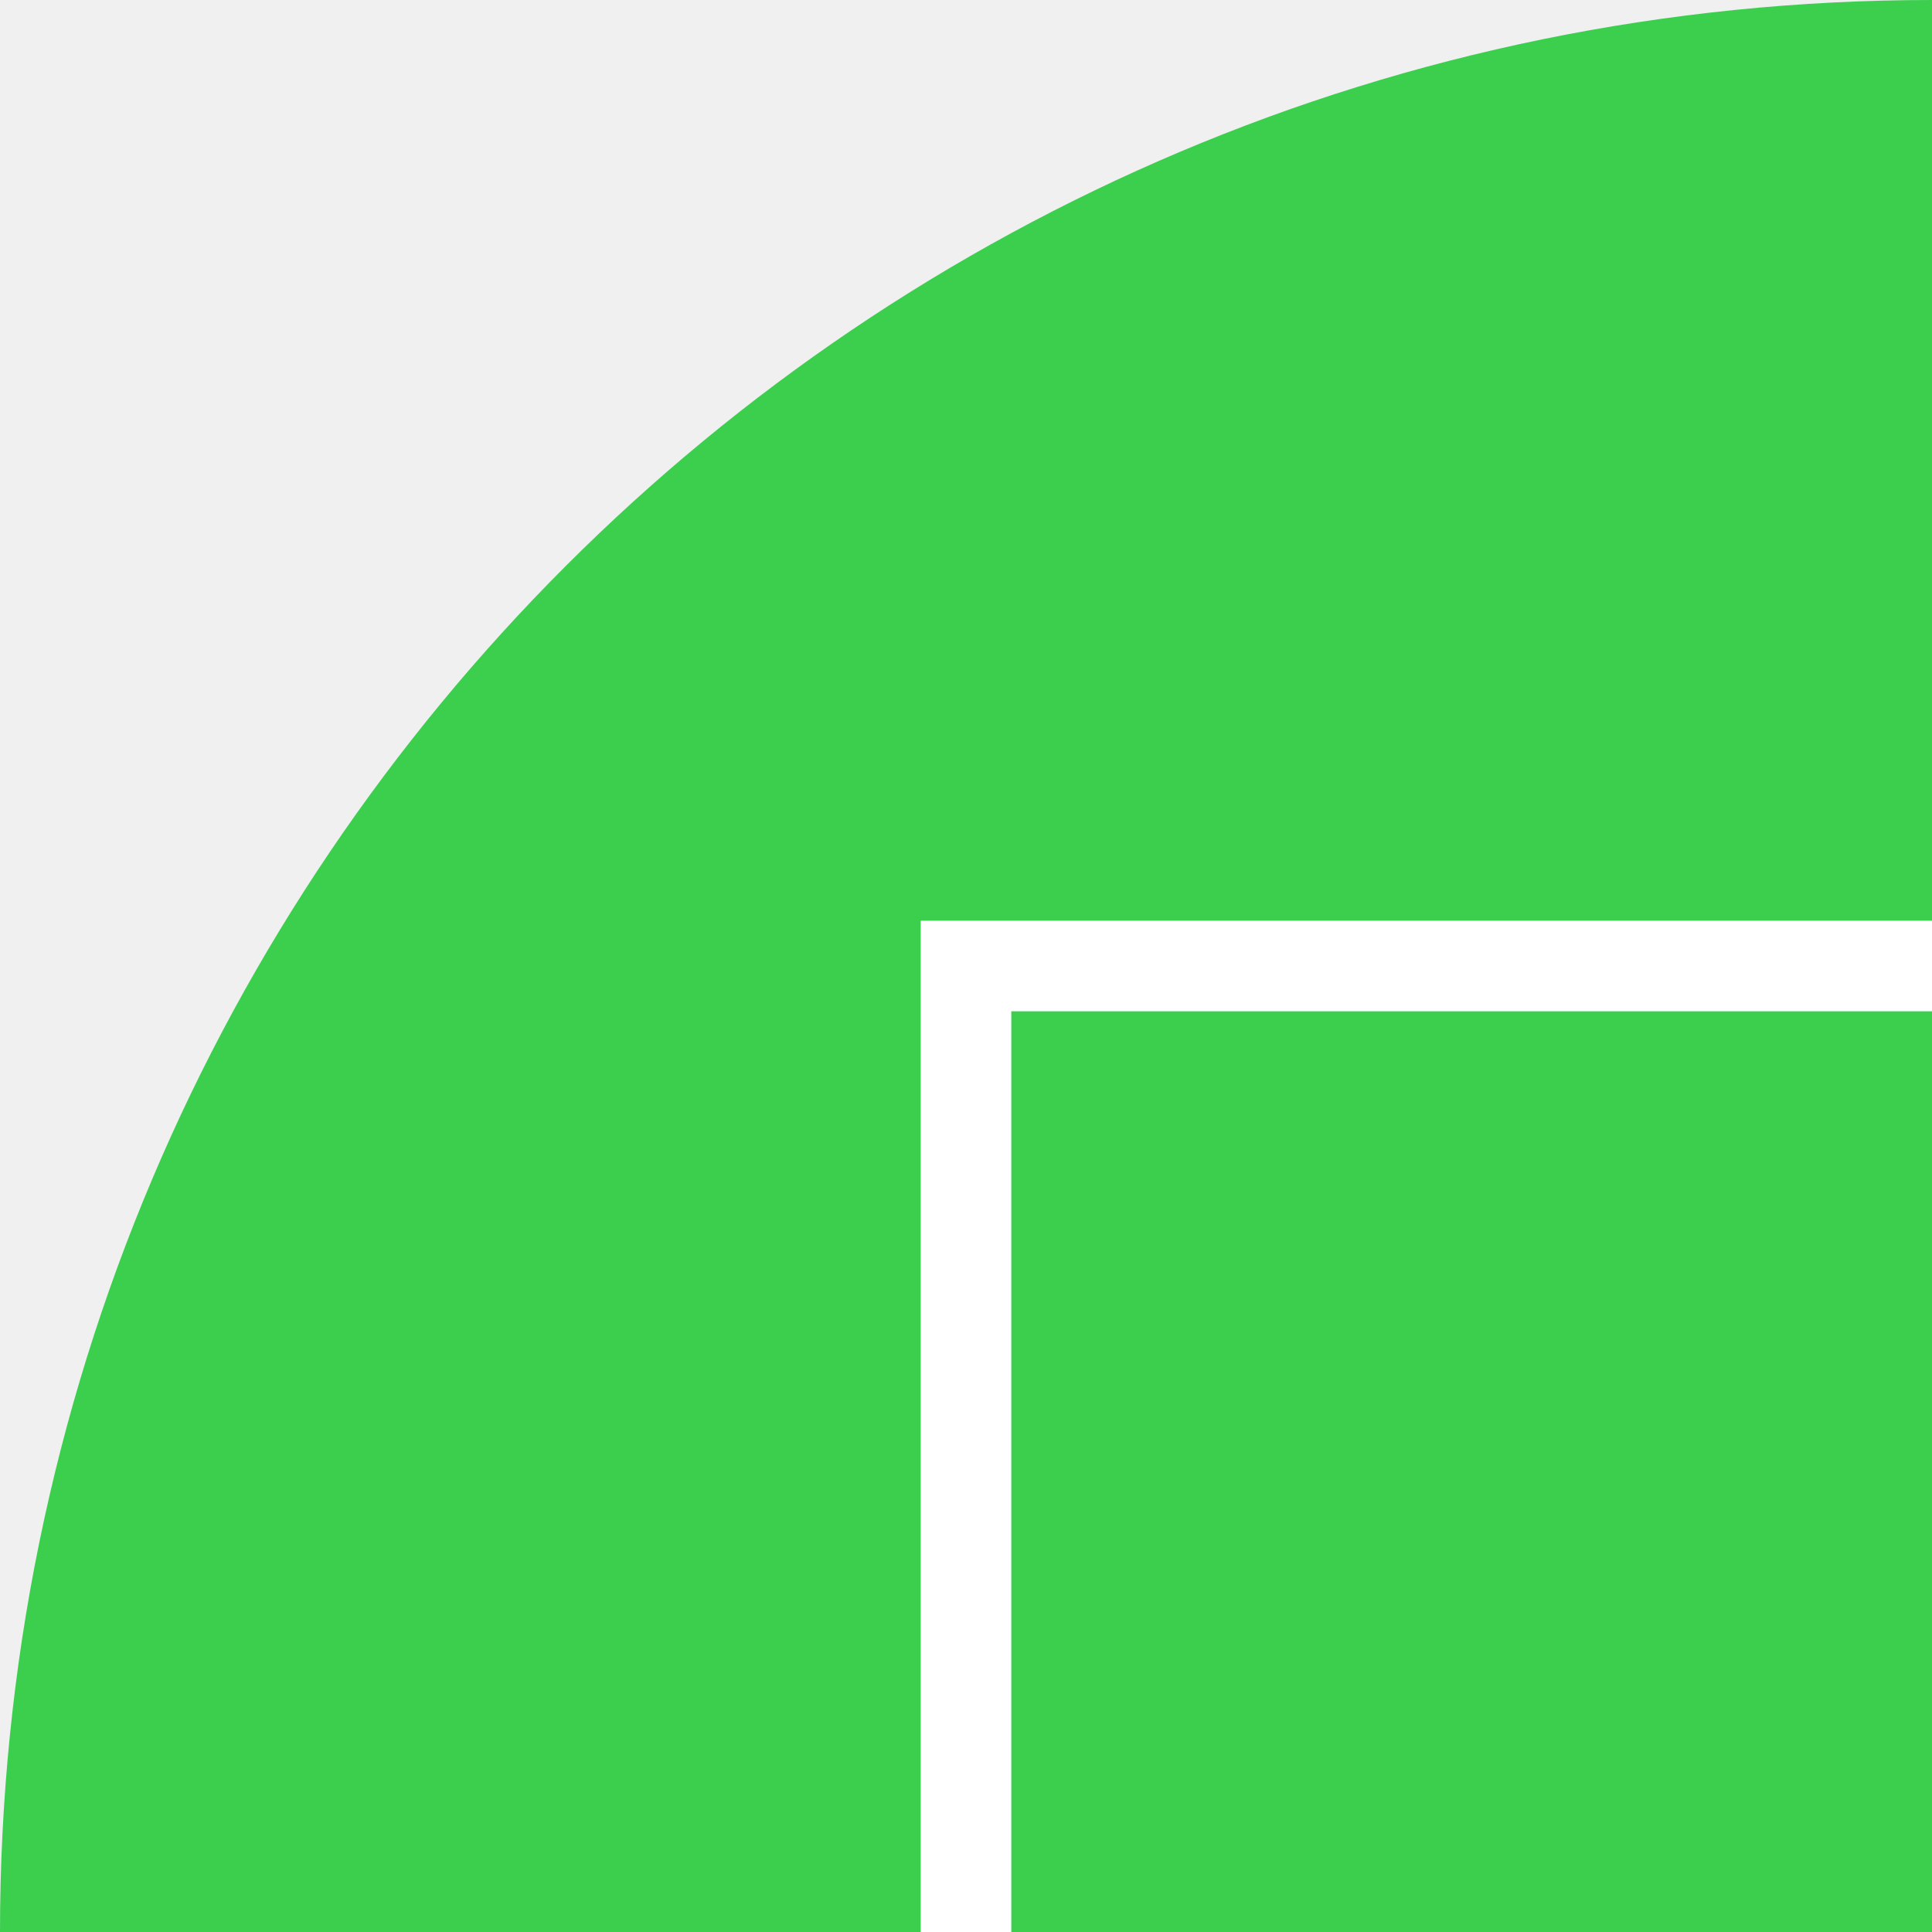
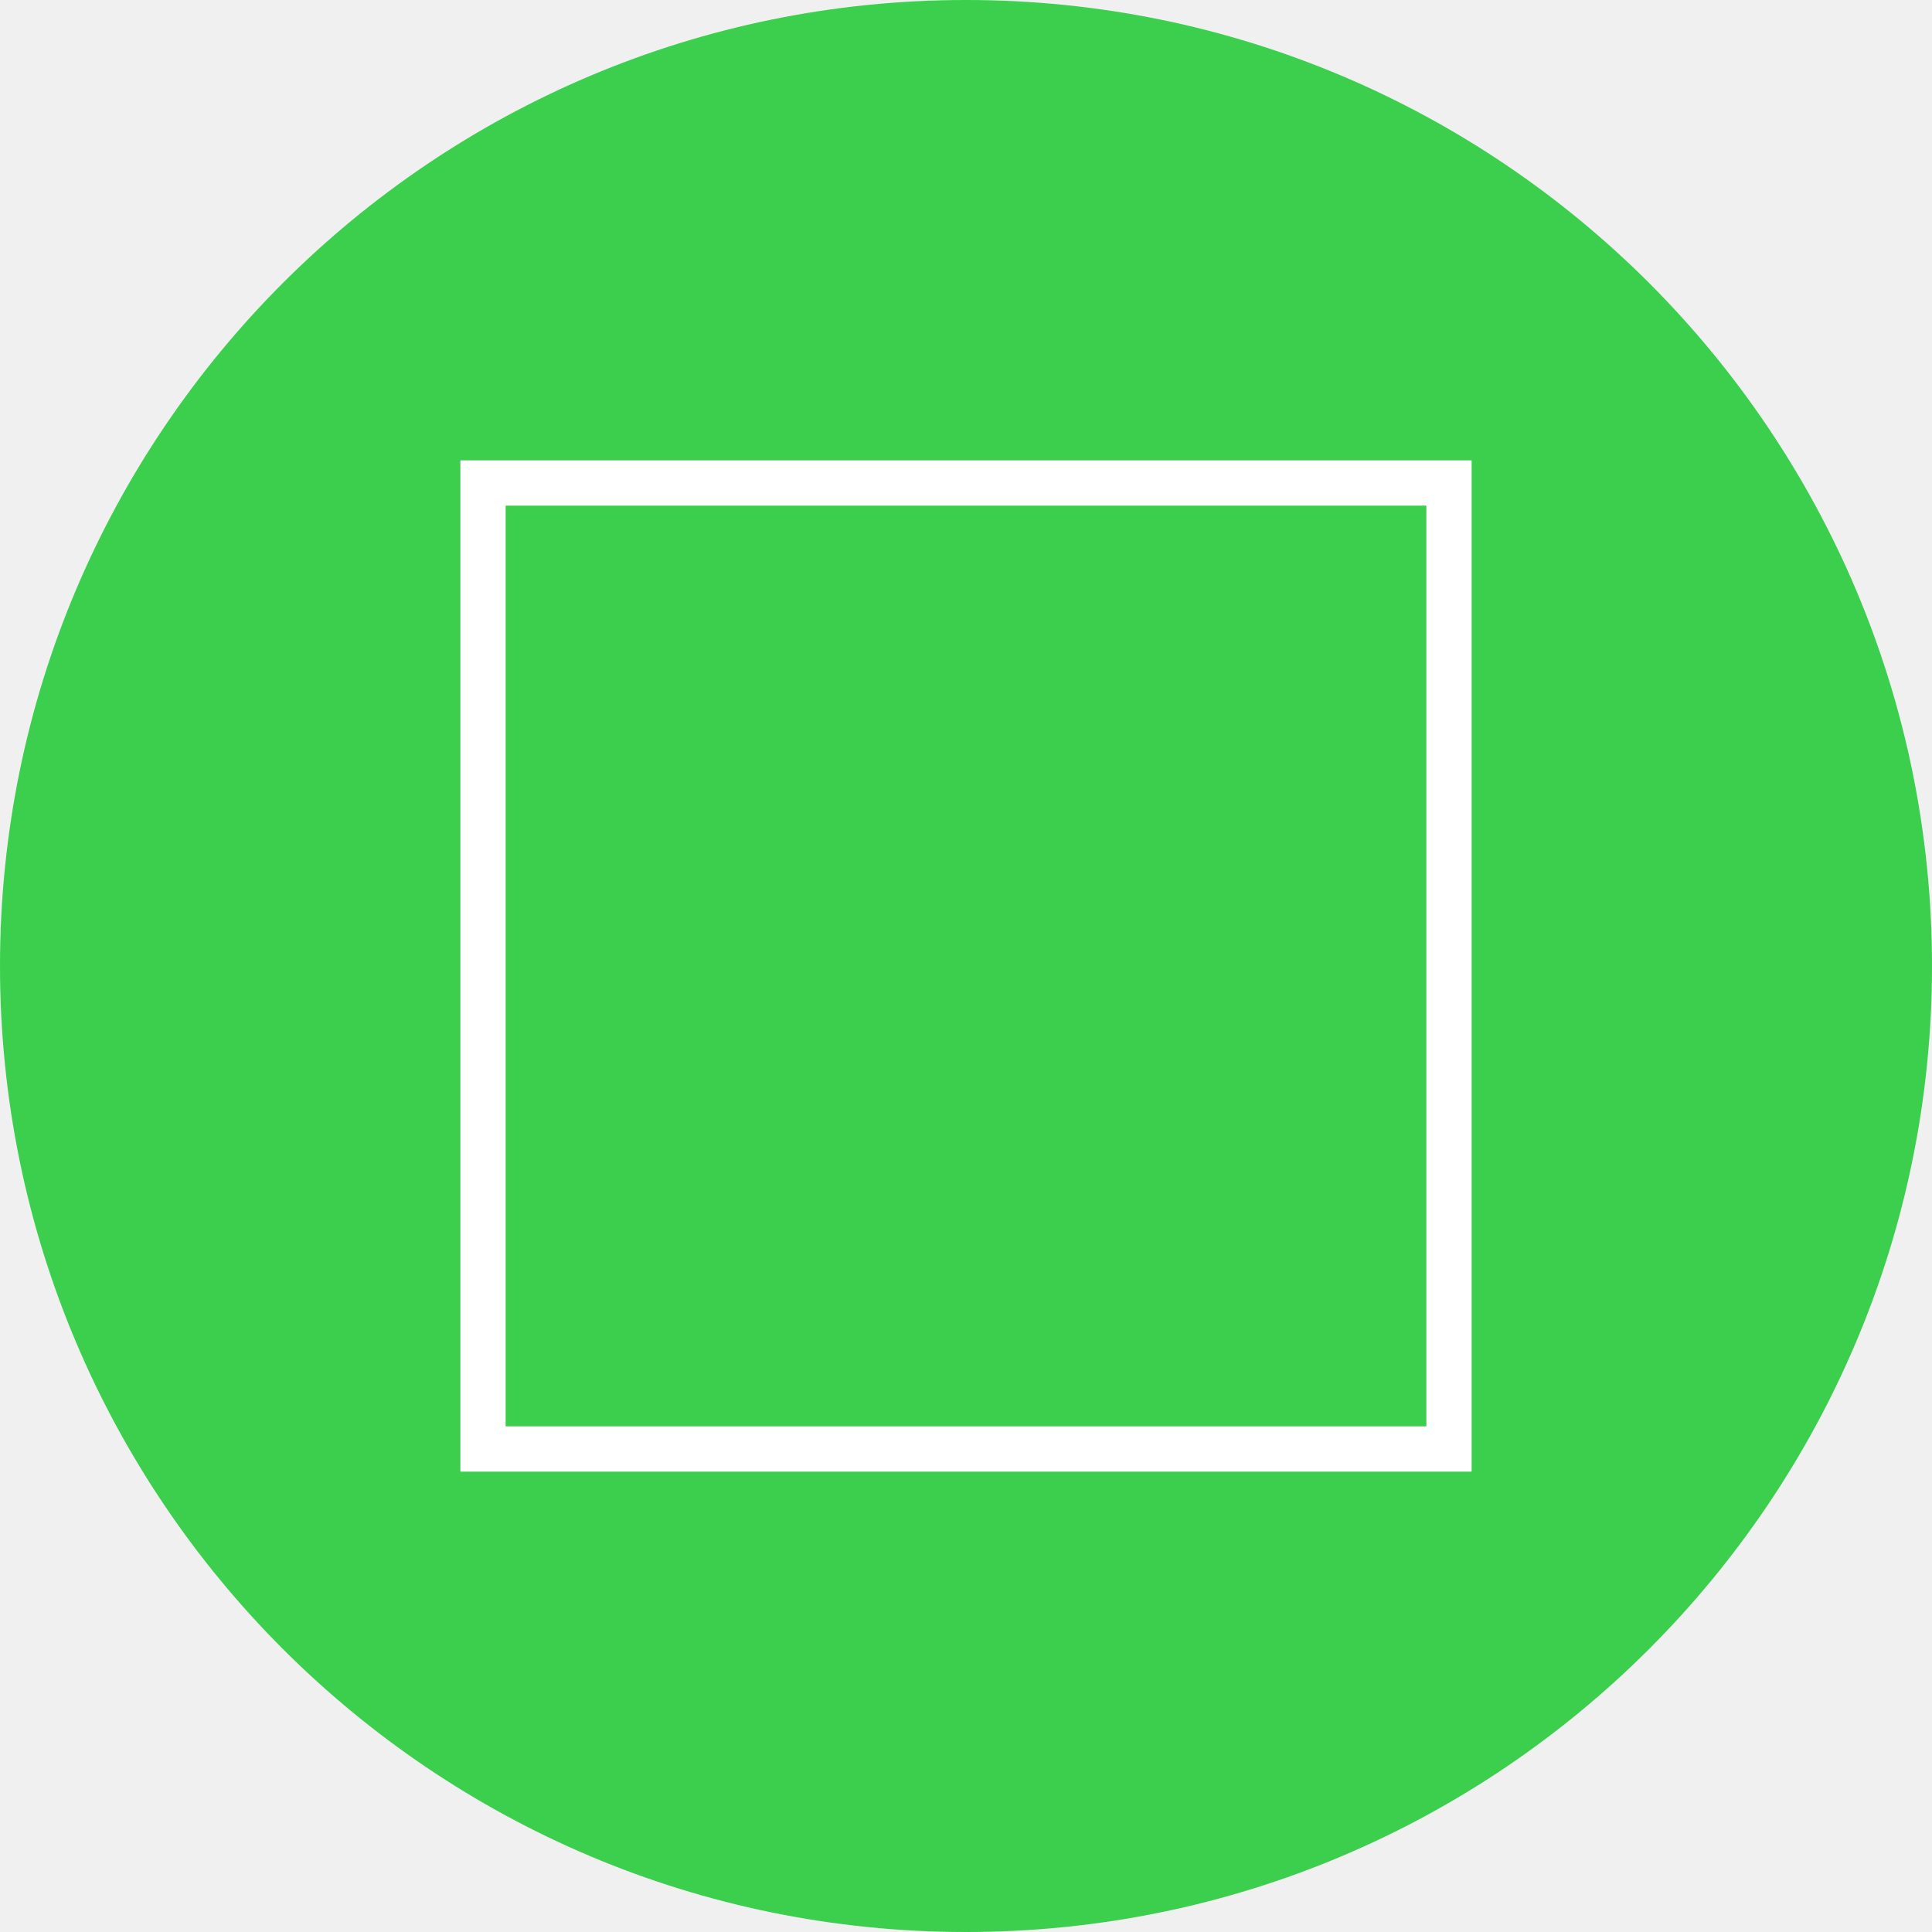
- <svg xmlns="http://www.w3.org/2000/svg" height="64" width="64" viewBox="0 0 64 64">
+ <svg xmlns="http://www.w3.org/2000/svg" height="64" width="64" viewBox="0 0 128 128">
  <circle cx="64" cy="64" r="64" fill="#3CCF4E" />
  <rect stroke="white" stroke-width="3" height="64" width="64" x="32" y="32" fill="none" />
</svg>
